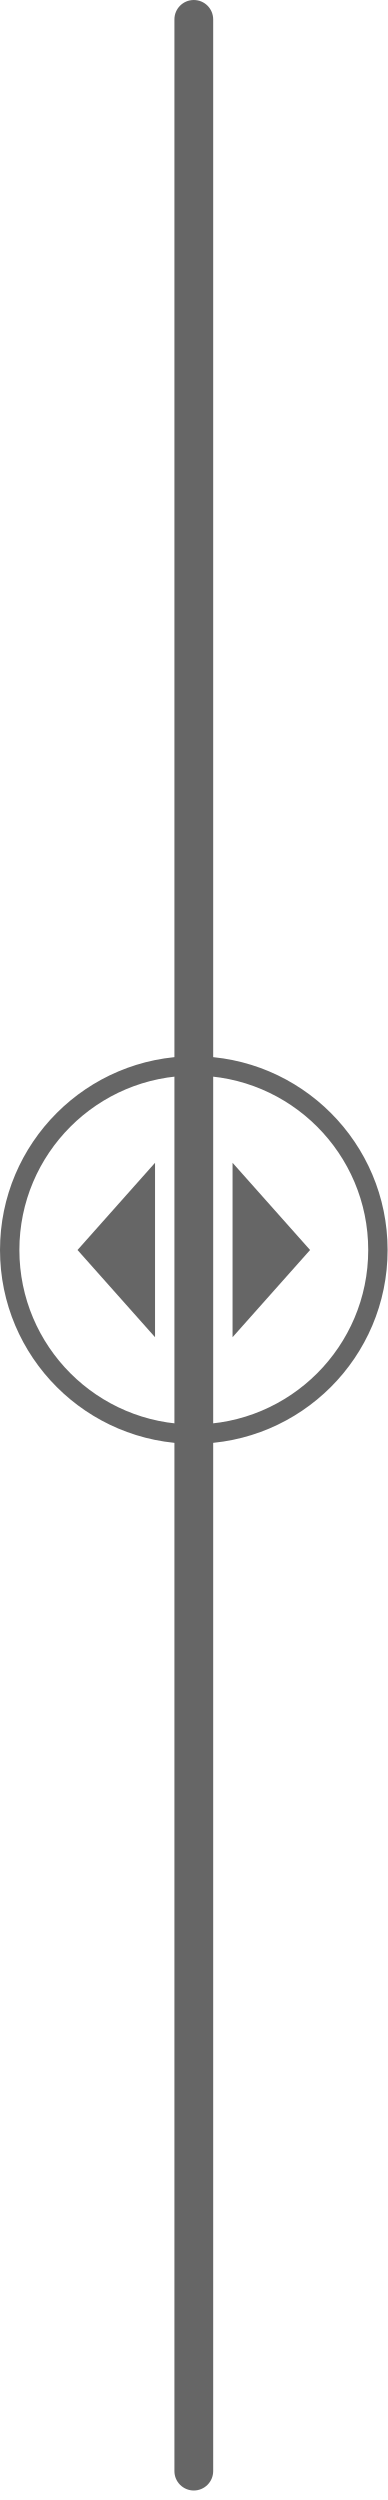
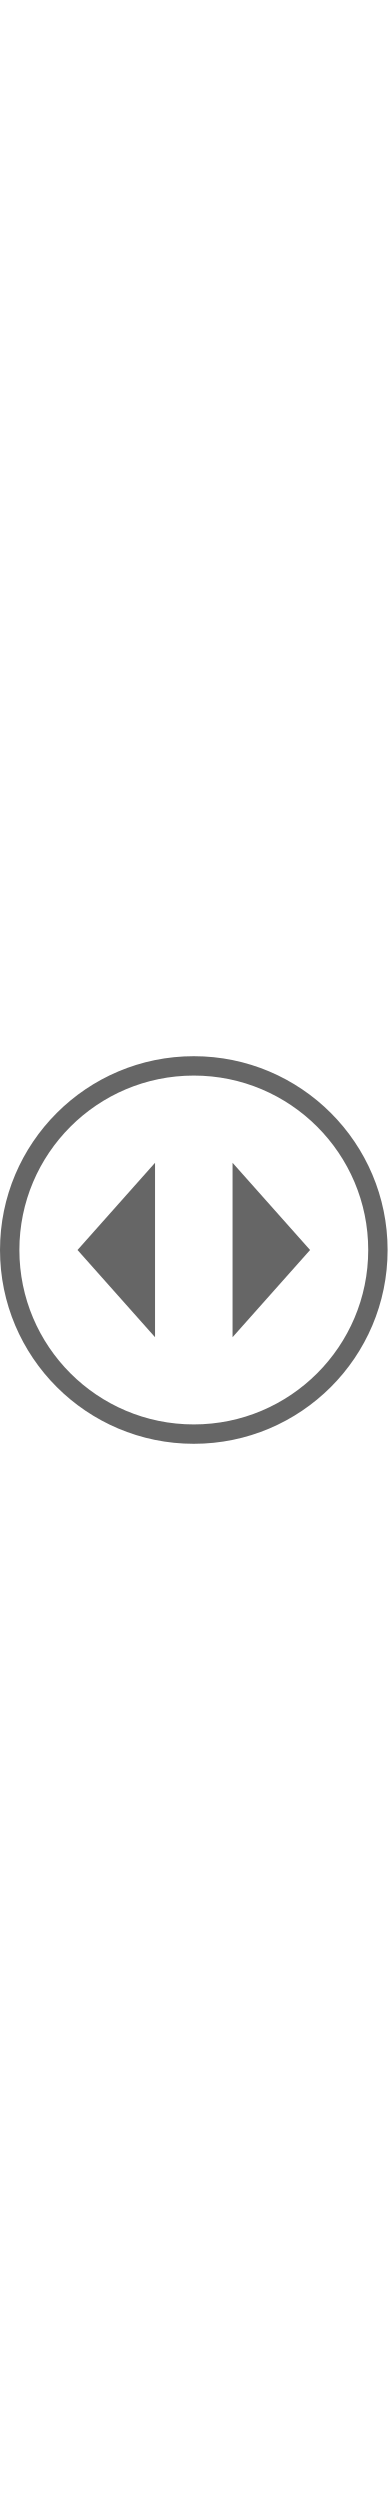
<svg xmlns="http://www.w3.org/2000/svg" viewBox="0 0 40 258" fill="none">
-   <rect x="18" width="4" height="257.02" rx="2" fill="#666" />
  <rect x="1" y="110" width="38" height="38" rx="19" stroke="#666" stroke-width="2" />
  <path d="m16 120-8 9 8 9v-18Zm16 9-8-9v18l8-9Z" fill="#666" />
</svg>
